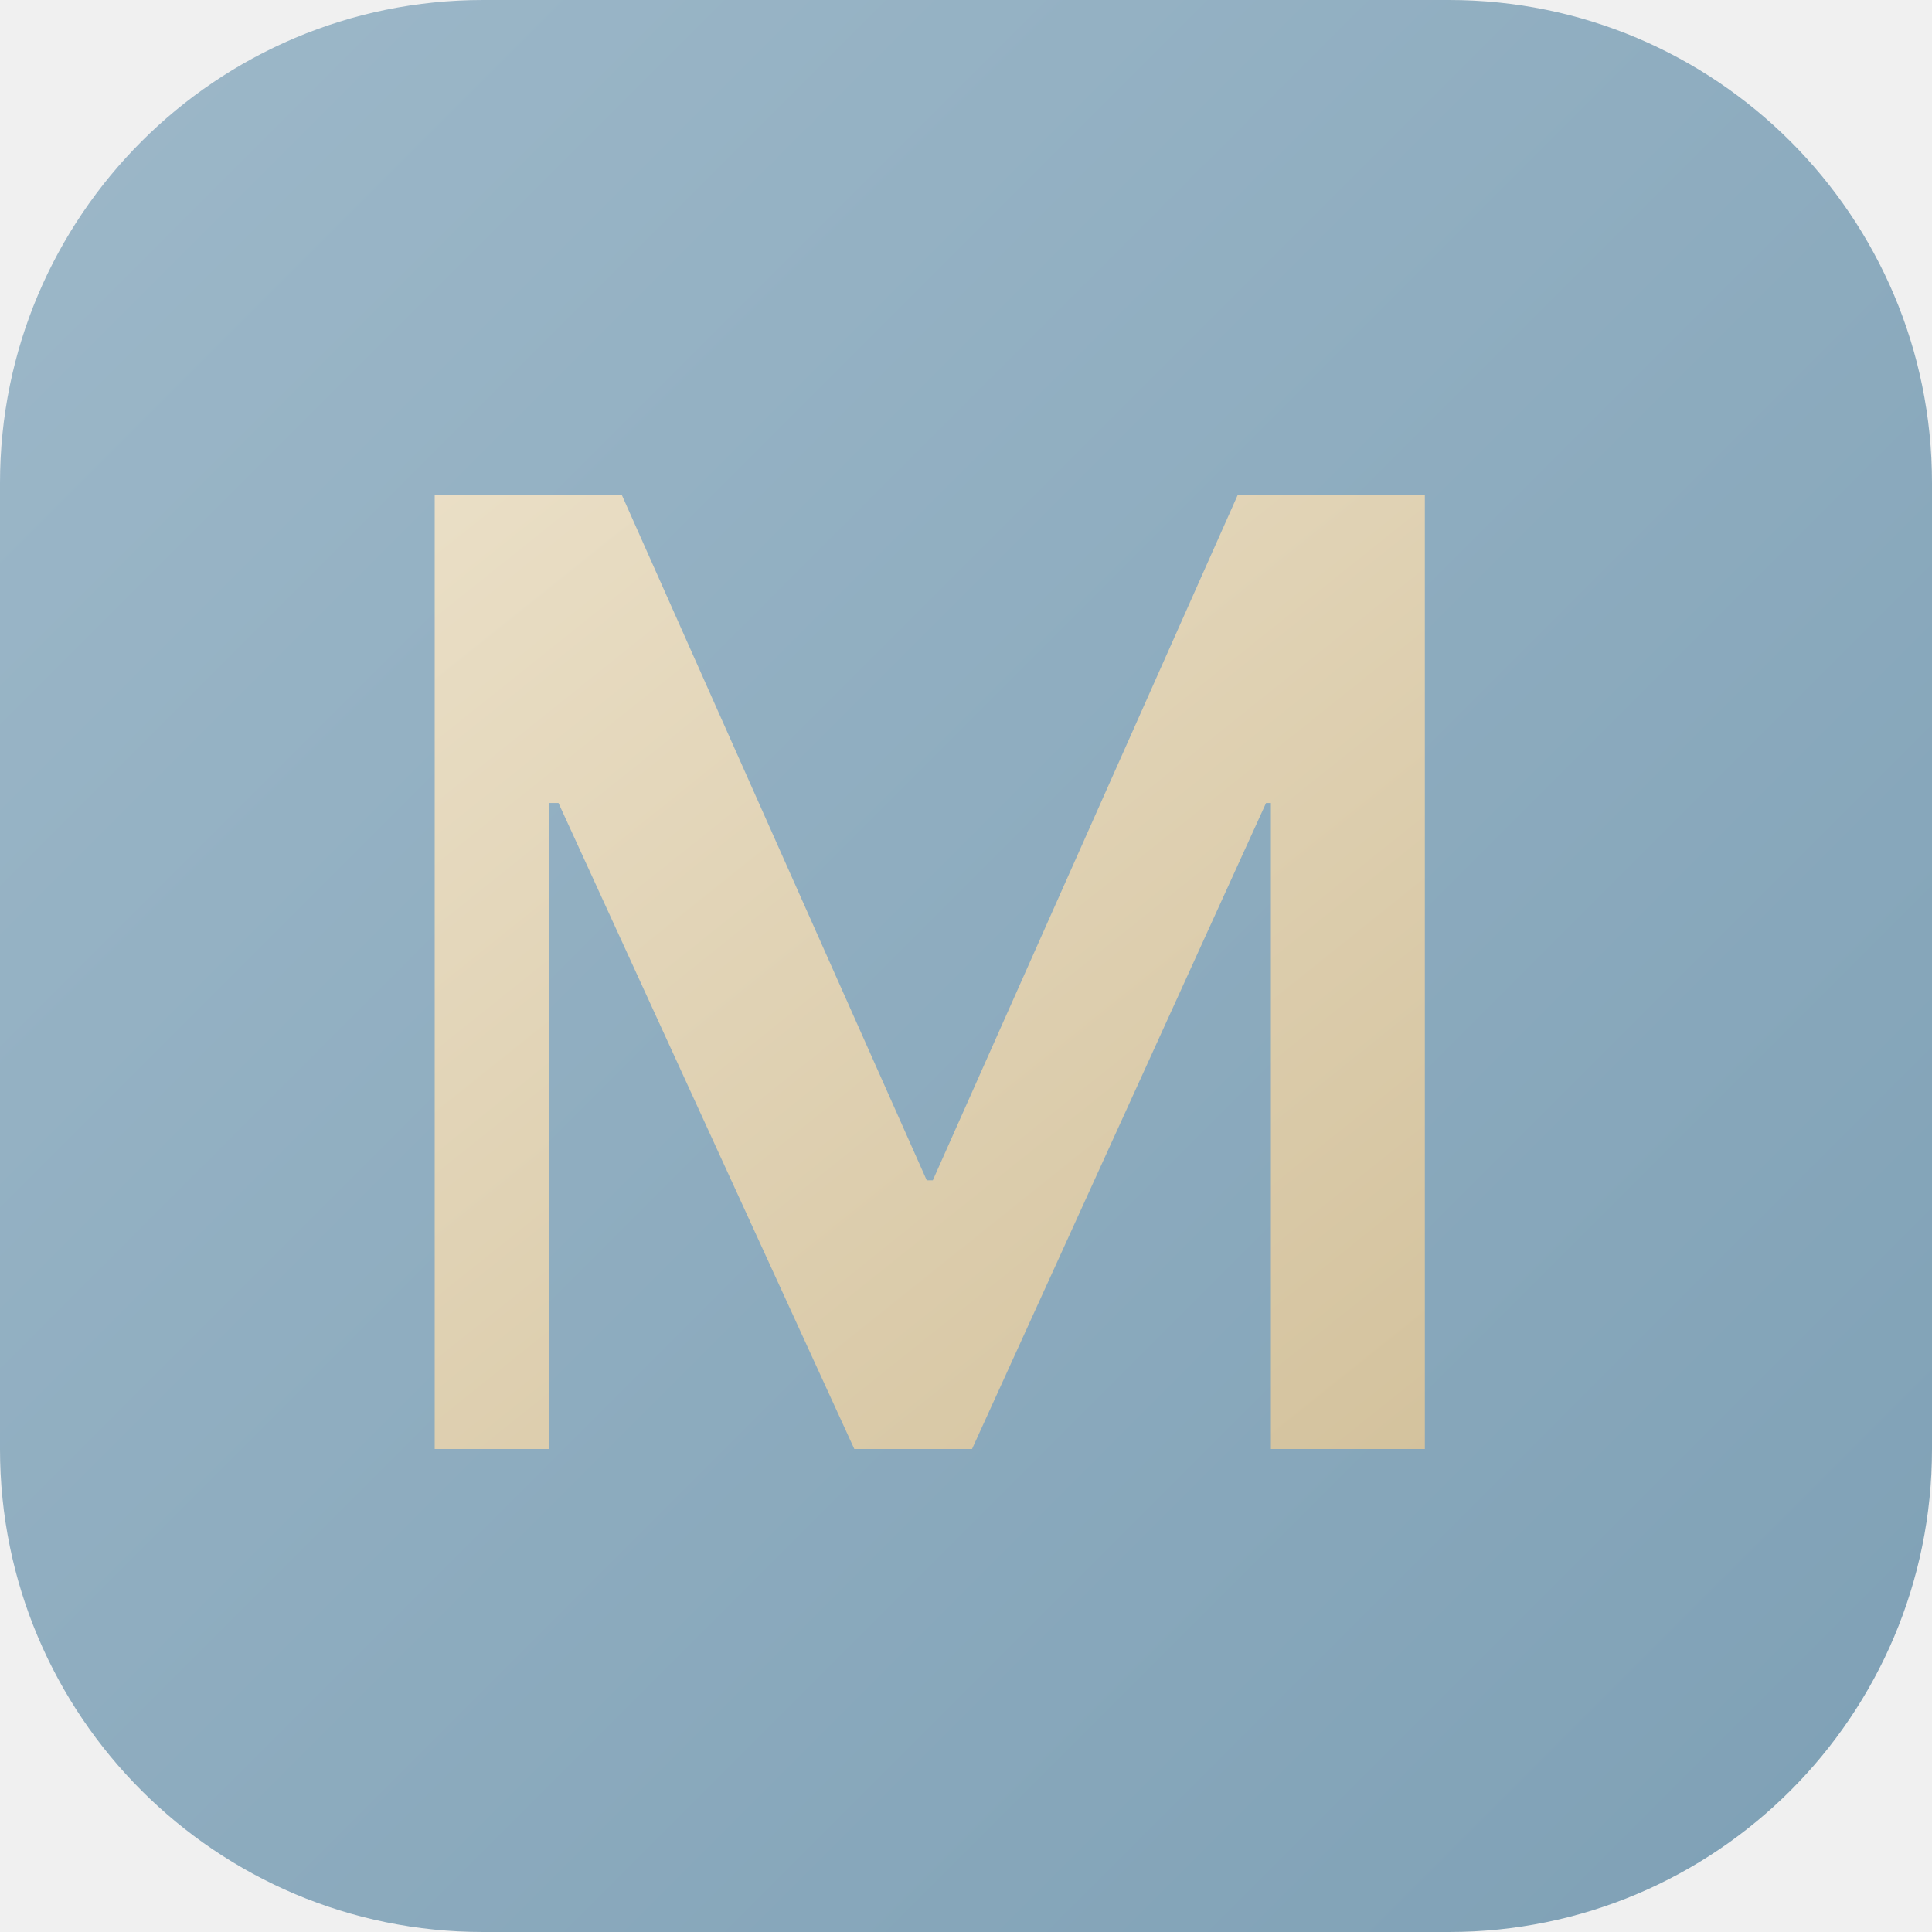
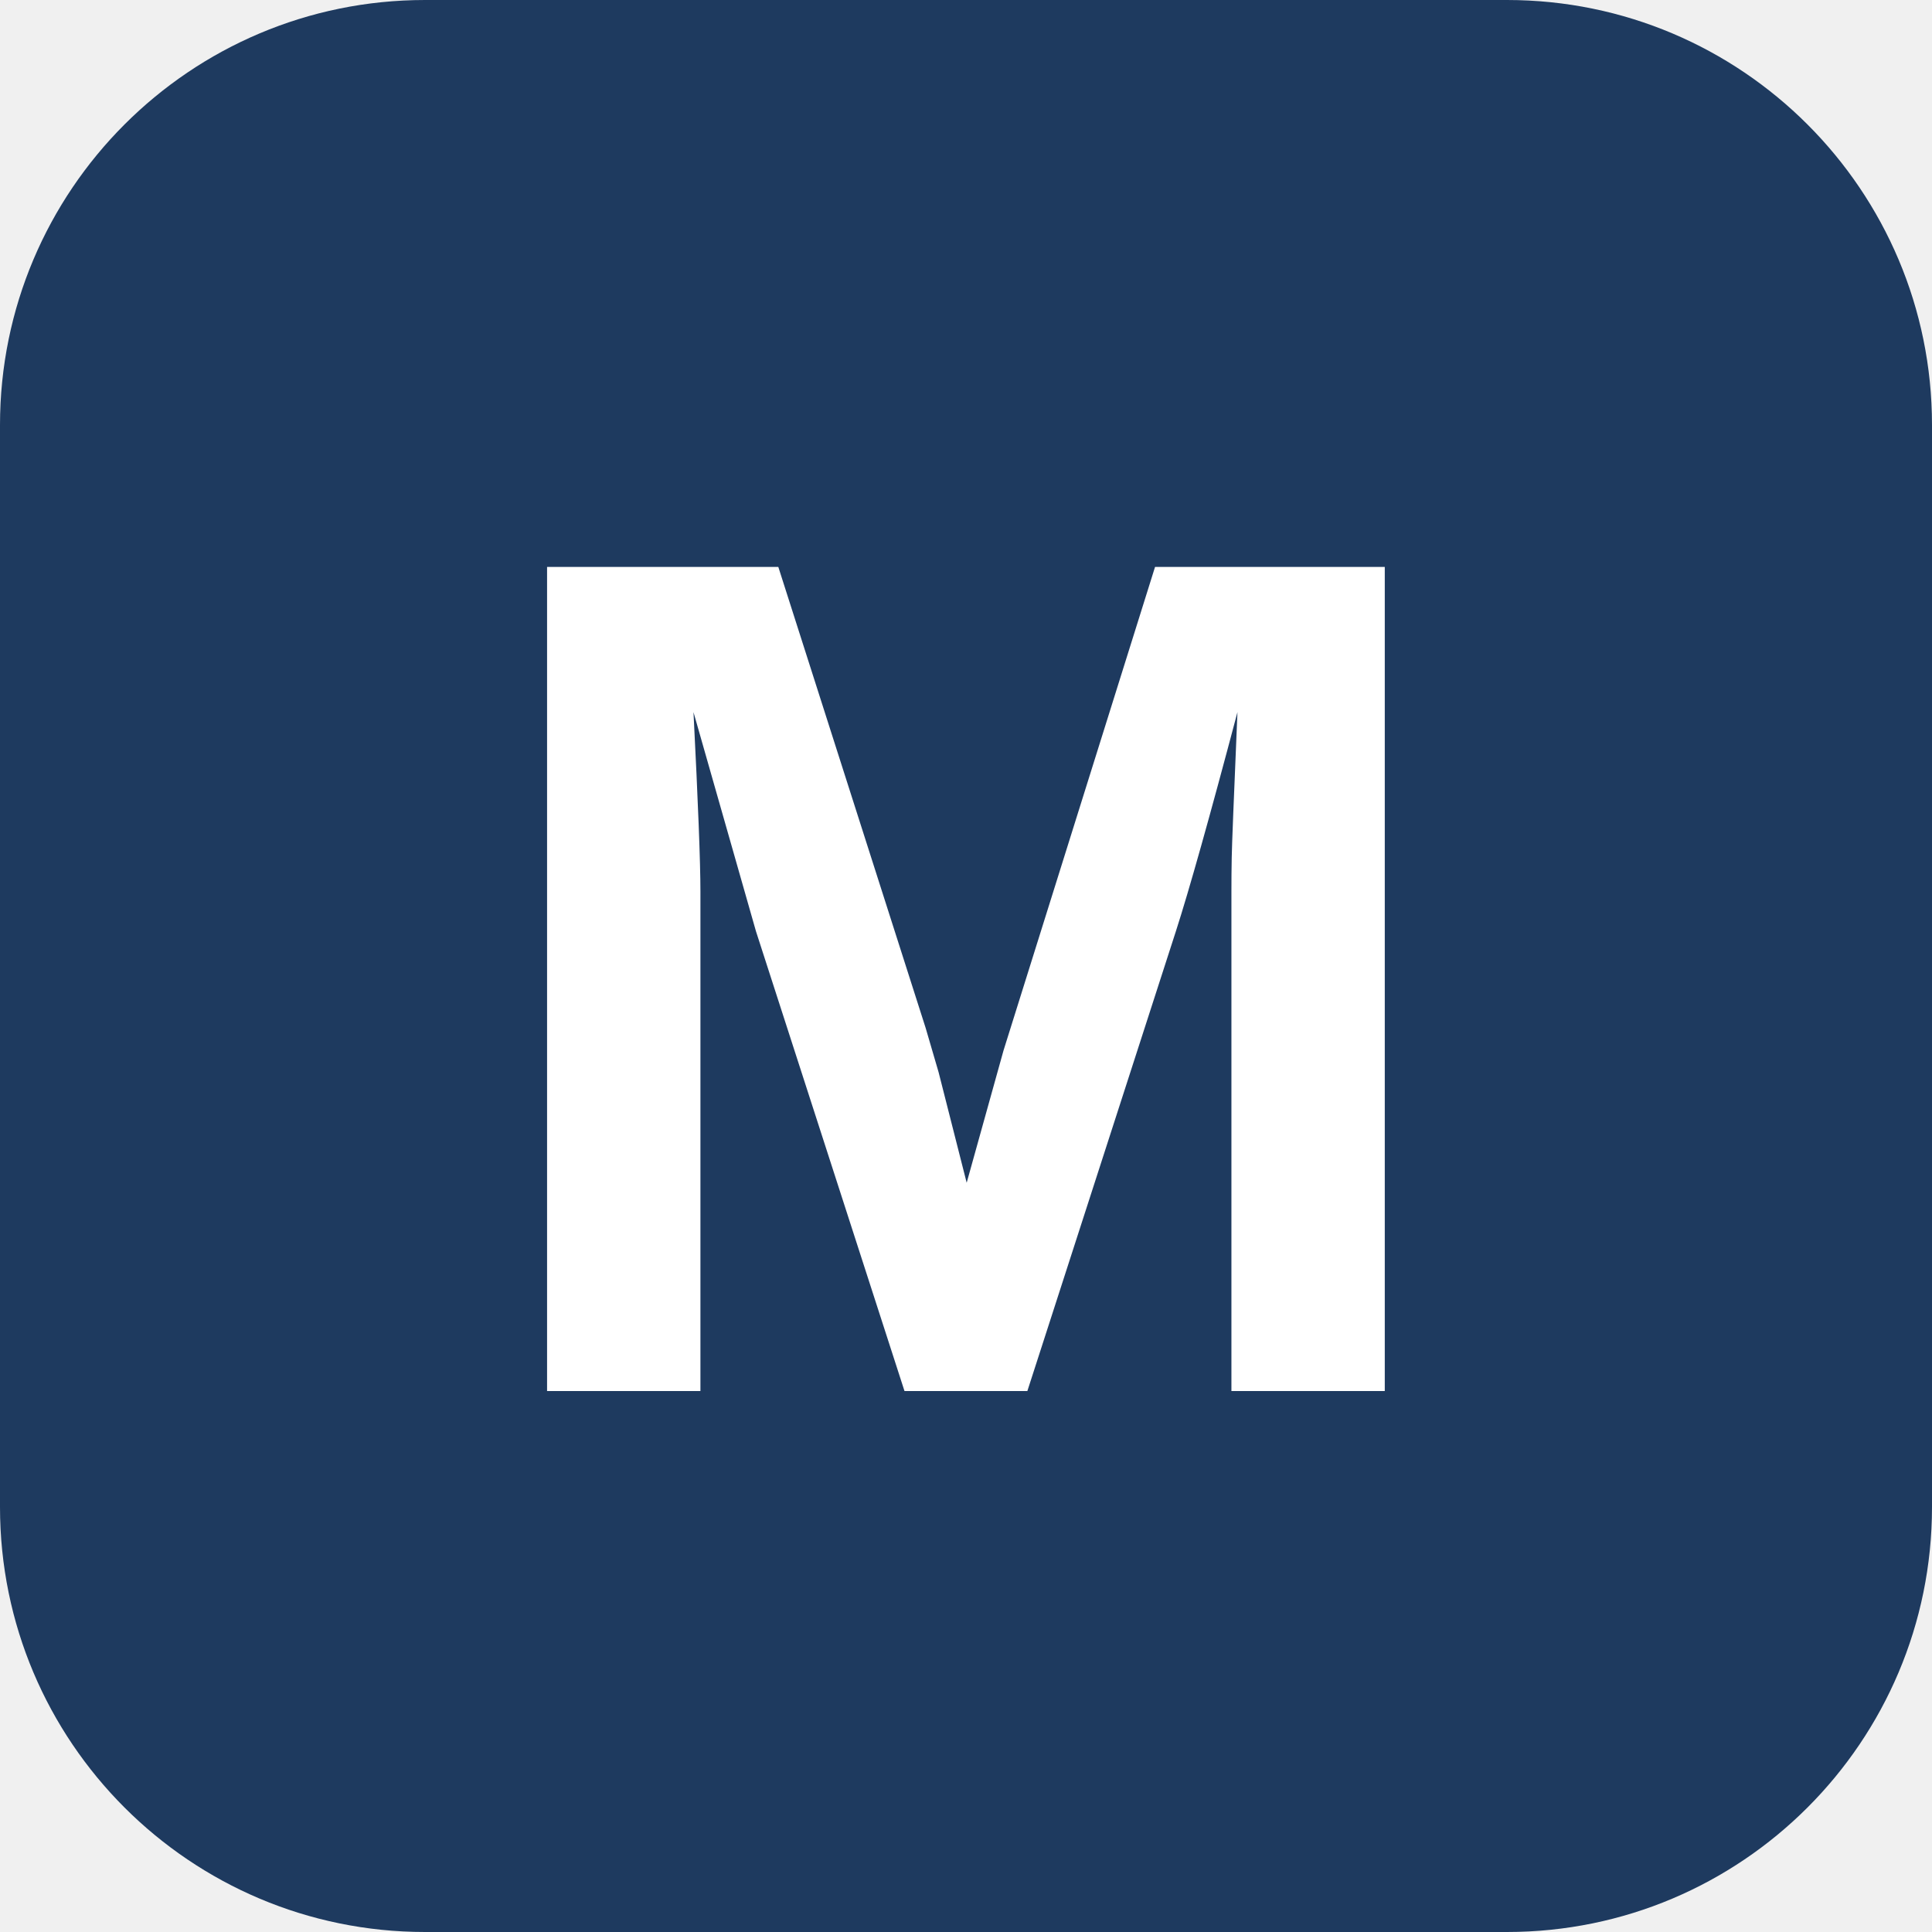
- <svg xmlns="http://www.w3.org/2000/svg" viewBox="0 0 32 32" role="img" aria-label="M">
-   <defs>
-     <linearGradient id="bg" x1="0" y1="0" x2="32" y2="32" gradientUnits="userSpaceOnUse">
-       <stop offset="0%" stop-color="#9db8c9" />
-       <stop offset="100%" stop-color="#7ea0b5" />
-     </linearGradient>
-     <linearGradient id="m" x1="8" y1="6" x2="24" y2="26" gradientUnits="userSpaceOnUse">
-       <stop offset="0%" stop-color="#ebe0c8" />
-       <stop offset="100%" stop-color="#d2c09a" />
-     </linearGradient>
-   </defs>
-   <rect width="32" height="32" rx="8" fill="url(#bg)" />
-   <path fill="url(#m)" d="M7.2 24V8.2h3.1l5.05 11.35h.1L20.5 8.2h3.1V24h-2.55v-10.7h-.08L16.1 24h-1.95l-4.9-10.7H9.1V24H7.2z" />
+ <svg xmlns="http://www.w3.org/2000/svg" viewBox="0 0 100 100">
+   <rect width="100" height="100" rx="22" ry="22" fill="#1e3a5f" />
+   <text x="50" y="72" font-family="Arial Black, Arial, sans-serif" font-size="62" font-weight="900" fill="white" text-anchor="middle">M</text>
</svg>
